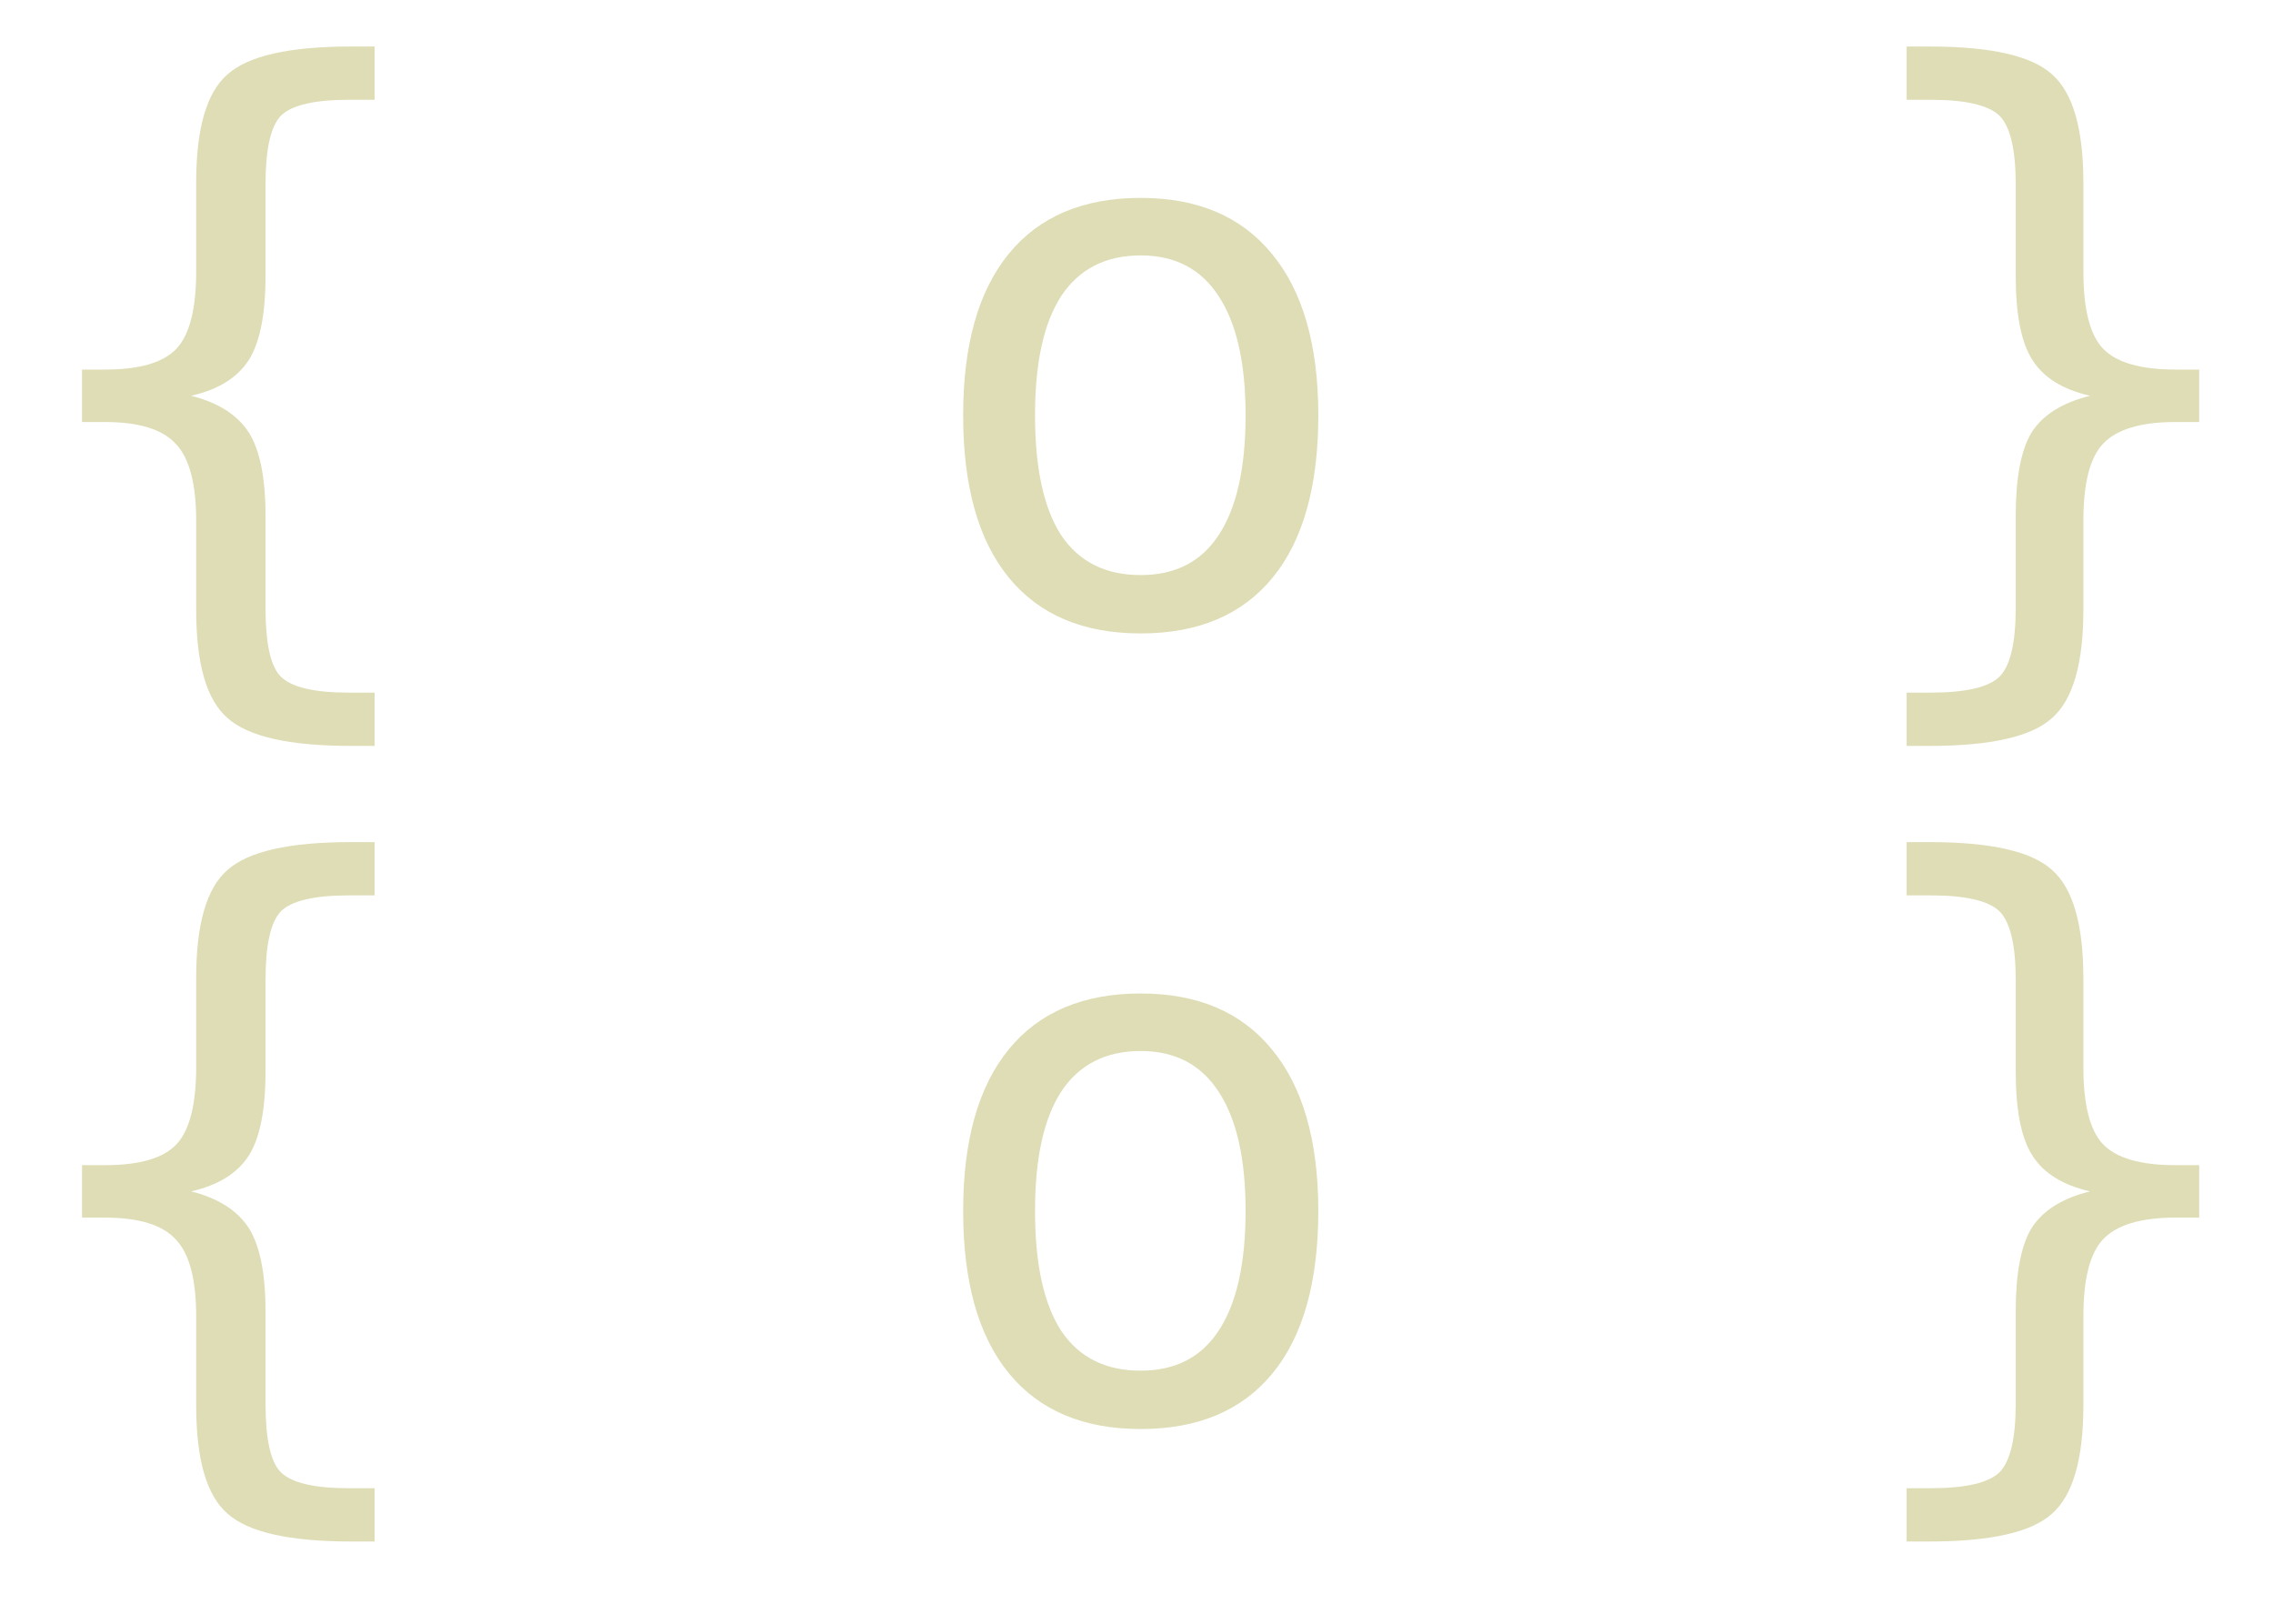
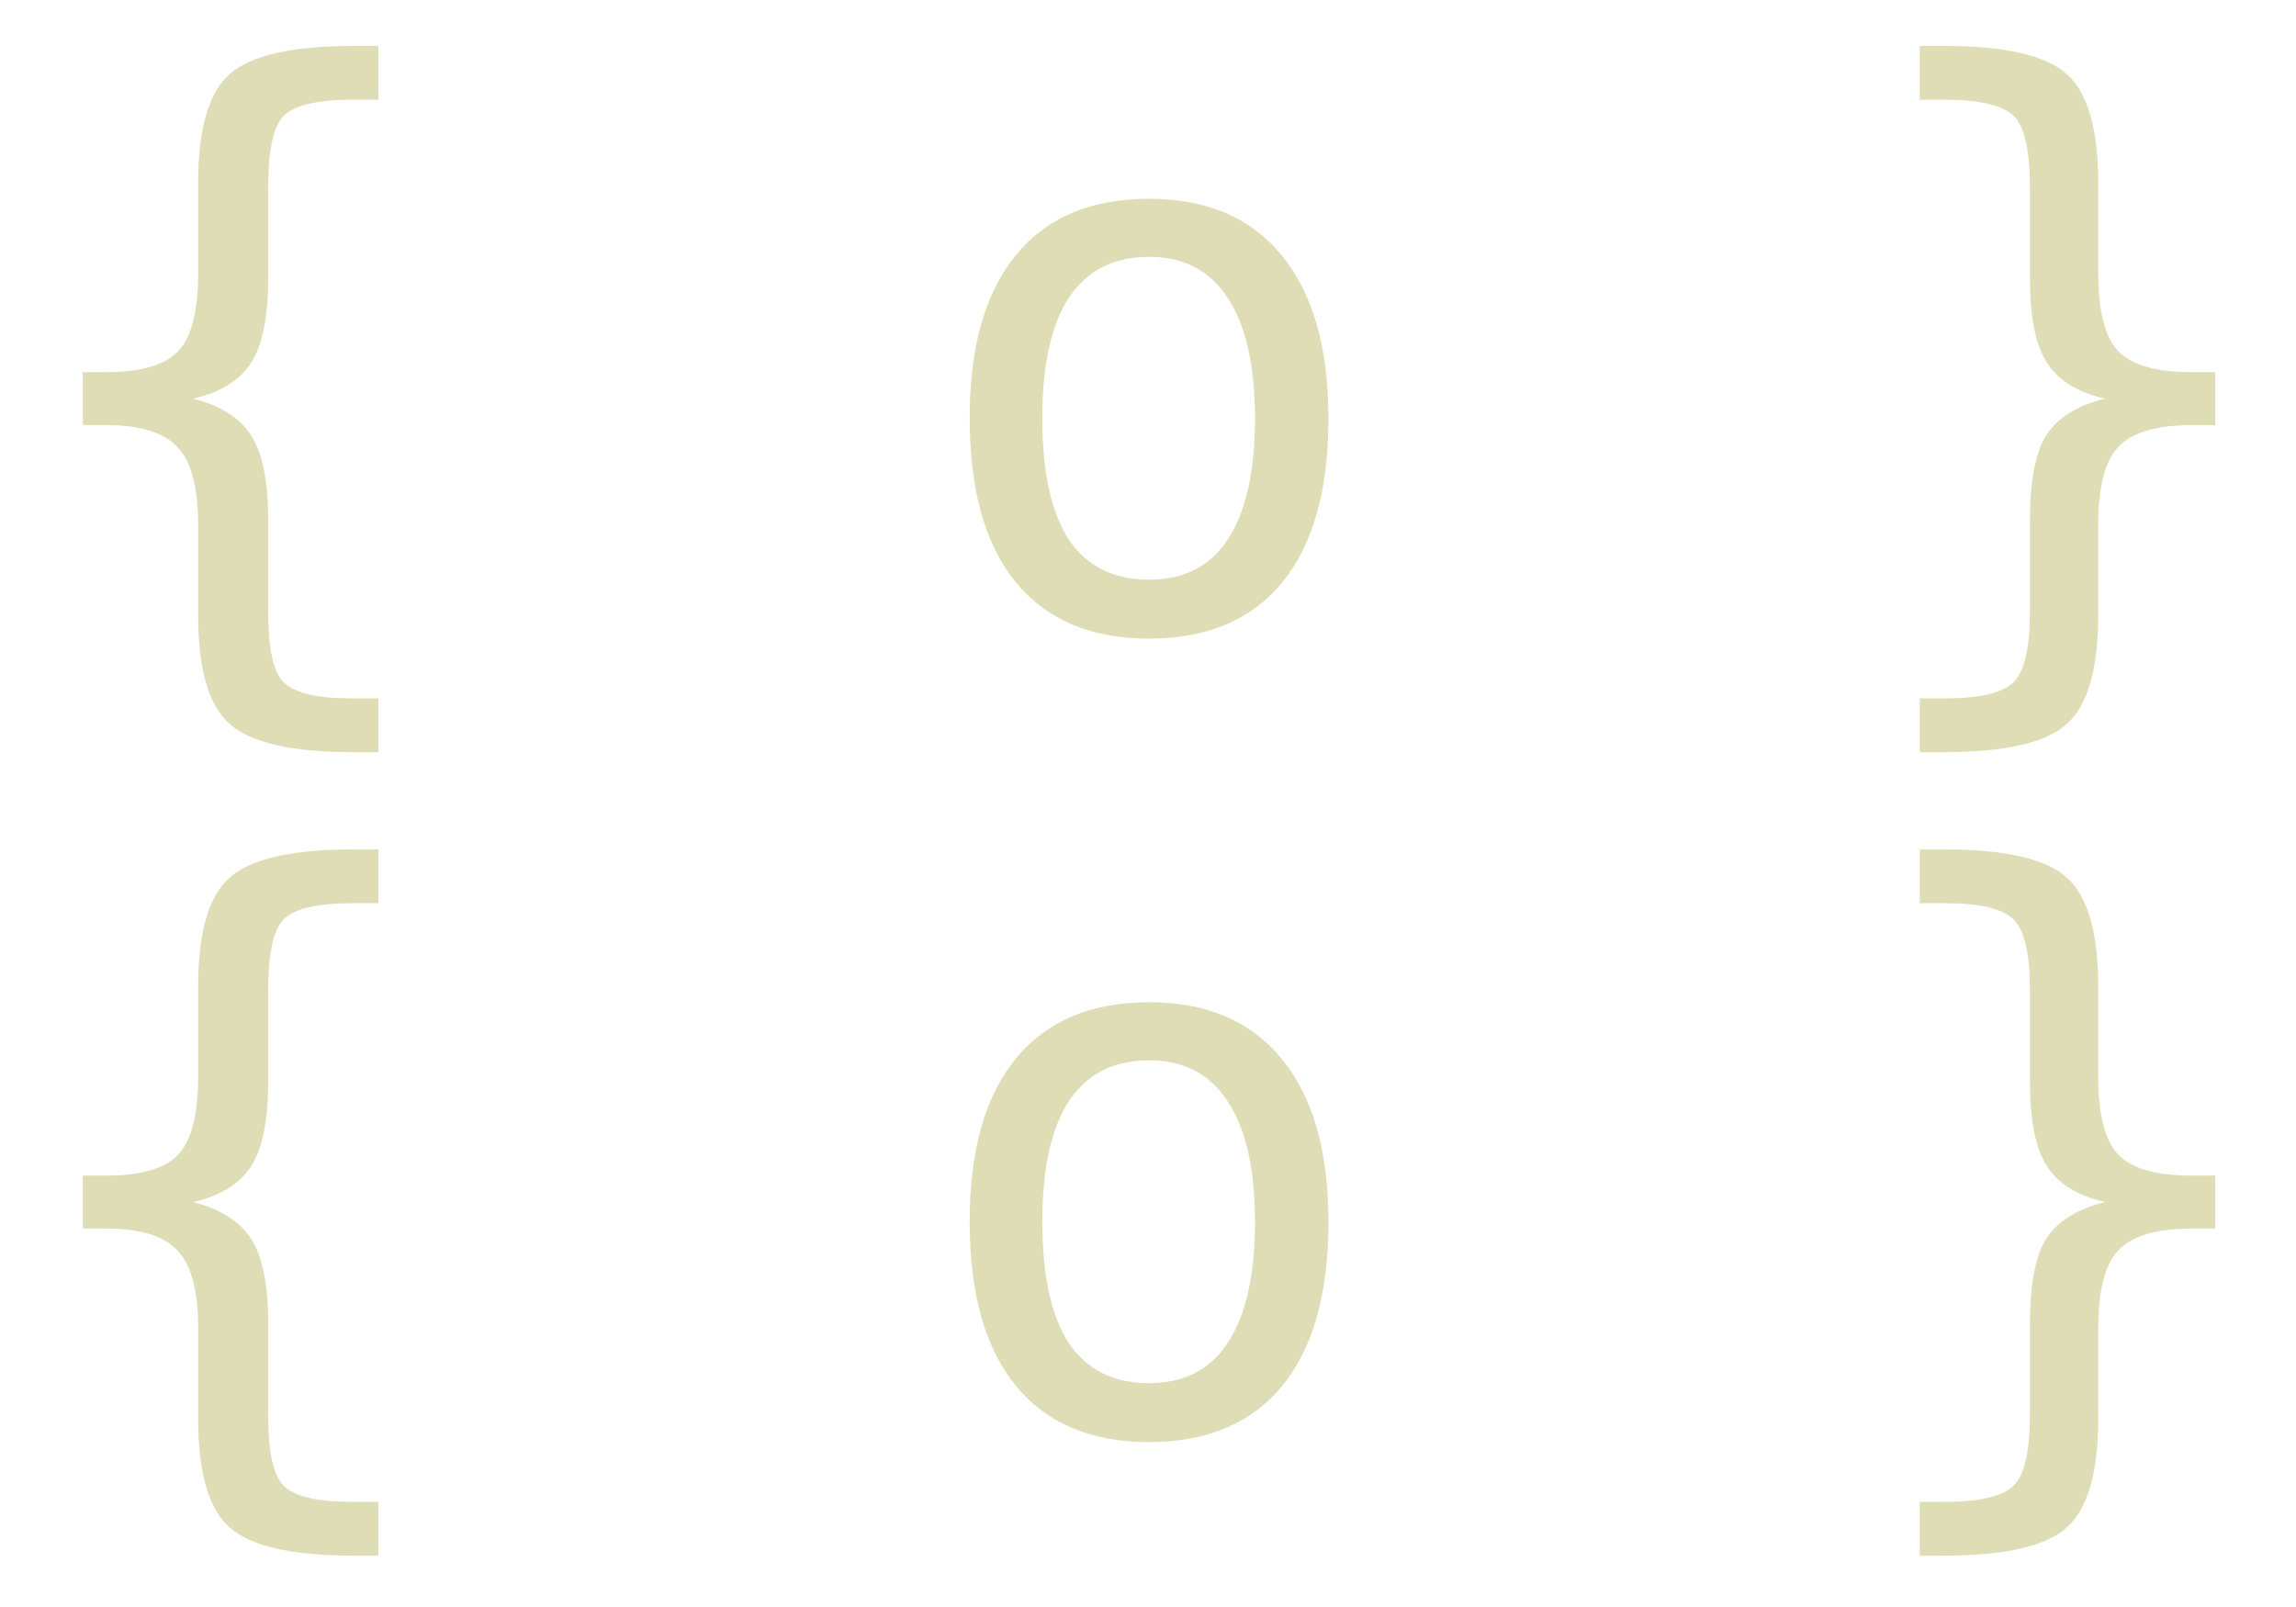
- <svg xmlns="http://www.w3.org/2000/svg" width="42" height="30" viewBox="0 0 42 30">
-   <g font-family="'Asciia Mono','Cascadia Mono',monospace" font-size="14" xml:space="preserve">
-     <text y="11.5">
-       <tspan x="0.0 8.4 16.8 25.2 33.6" fill="#DEDDB6">{ o }</tspan>
+ <svg xmlns="http://www.w3.org/2000/svg" width="42" height="29.4" viewBox="0 0 42 29.4">
+   <g font-family="'Asciia Mono','Cascadia Mono',monospace" font-size="14">
+     <text y="11.48">
+       <tspan x="0.00" fill="#DEDDB6">{</tspan>
+       <tspan x="16.80" fill="#DEDDB6">o</tspan>
+       <tspan x="33.60" fill="#DEDDB6">}</tspan>
    </text>
-     <text y="26.2">
-       <tspan x="0.0 8.4 16.8 25.2 33.6" fill="#DEDDB6">{ o }</tspan>
+     <text y="26.18">
+       <tspan x="0.00" fill="#DEDDB6">{</tspan>
+       <tspan x="16.80" fill="#DEDDB6">o</tspan>
+       <tspan x="33.60" fill="#DEDDB6">}</tspan>
    </text>
  </g>
</svg>
